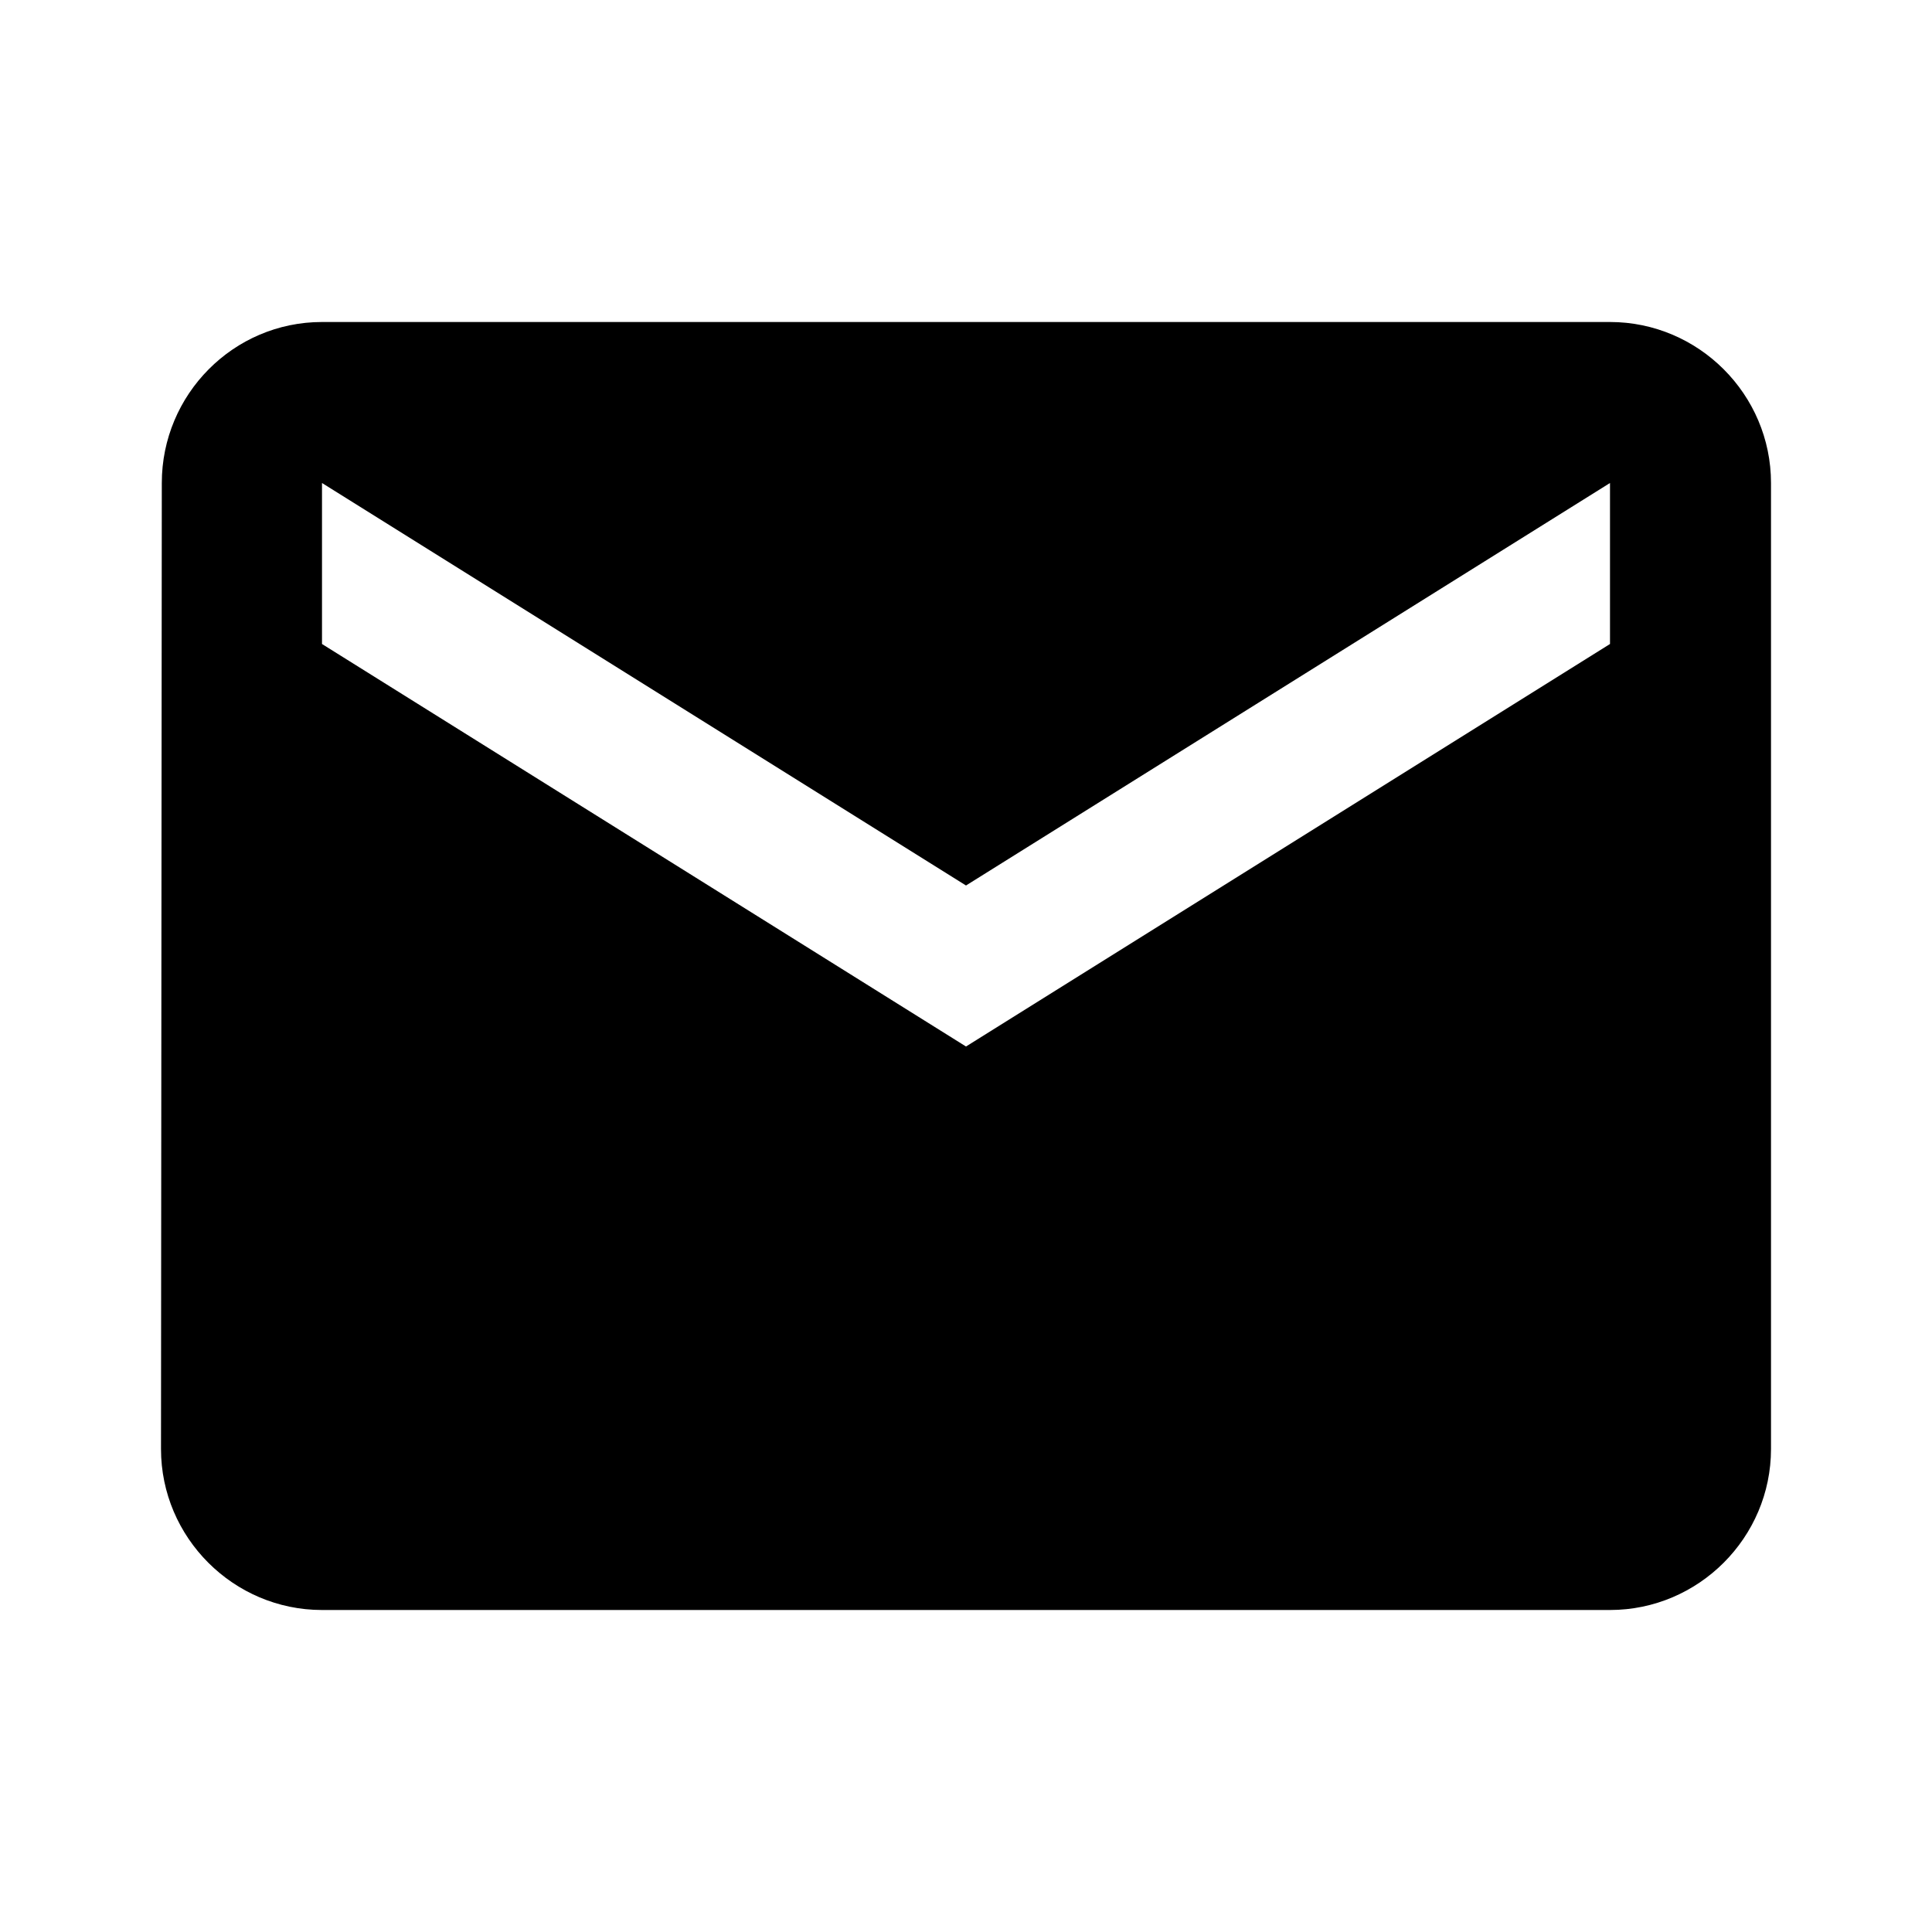
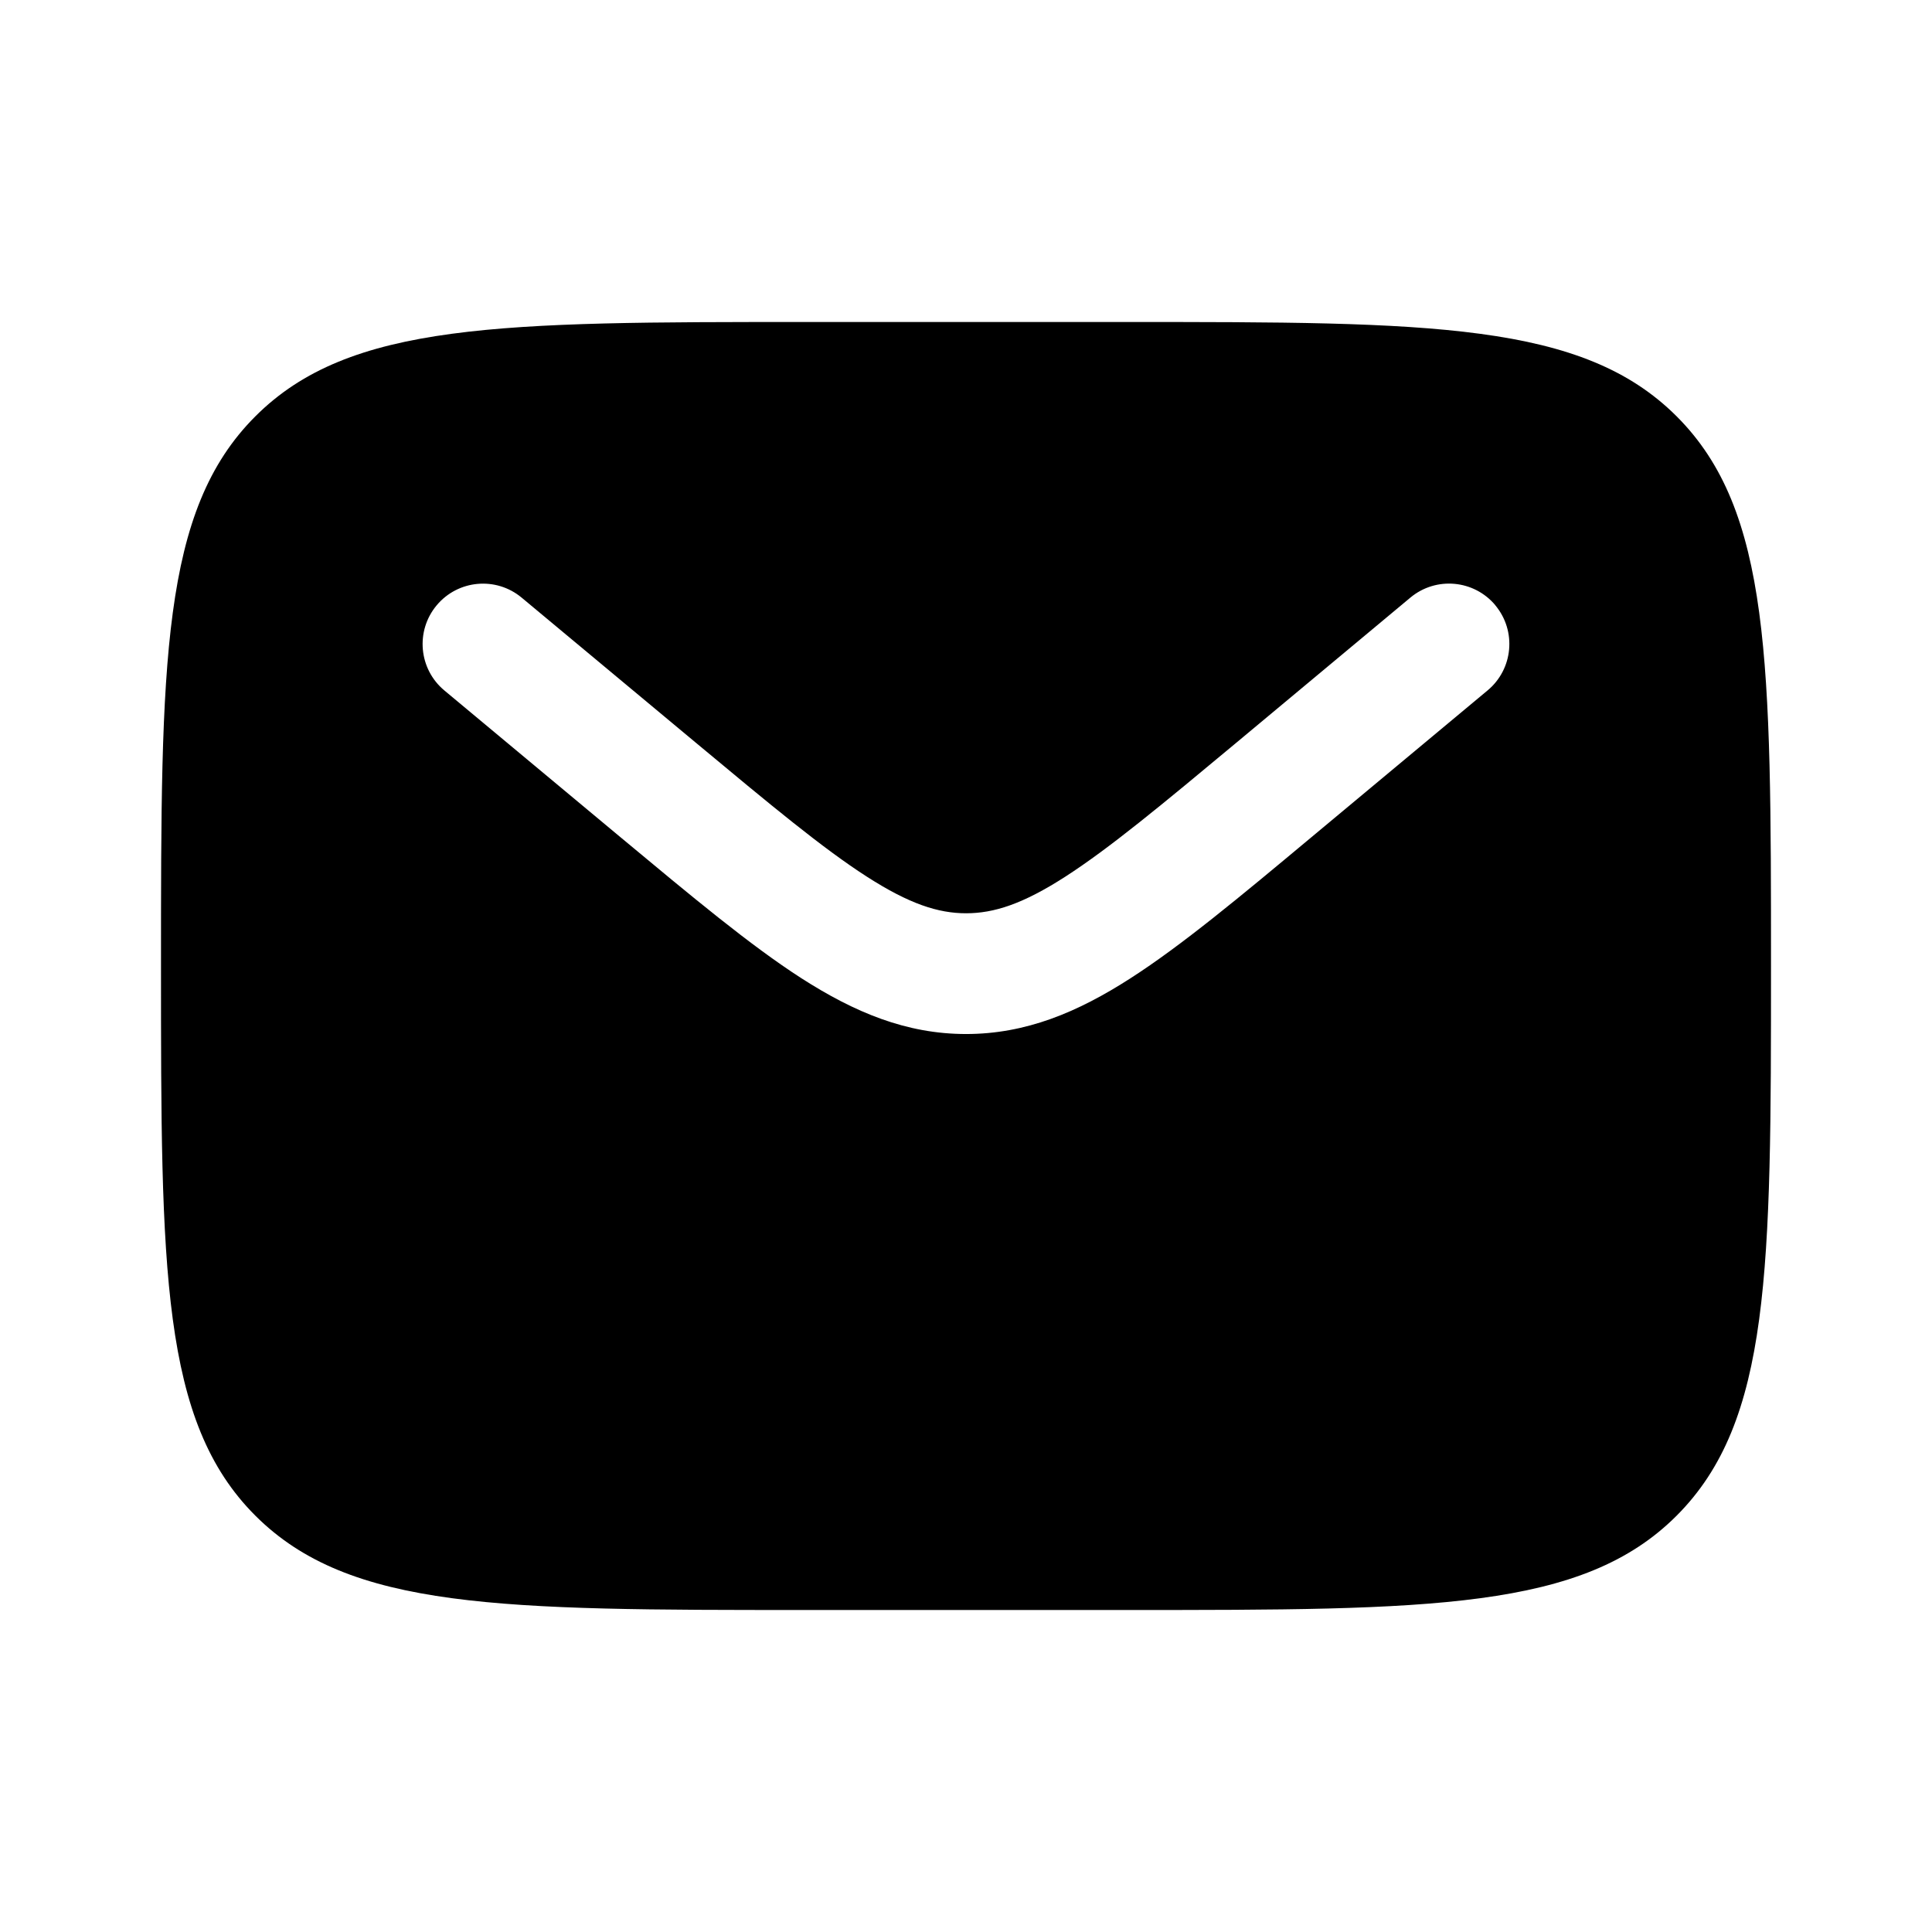
<svg xmlns="http://www.w3.org/2000/svg" width="24" height="24" viewBox="0 0 24 24" fill="none">
-   <path d="M20 4H4C2.9 4 2.01 4.9 2.01 6L2 18C2 19.1 2.9 20 4 20H20C21.1 20 22 19.1 22 18V6C22 4.9 21.1 4 20 4ZM20 8L12 13L4 8V6L12 11L20 6V8Z" fill="currentColor" />
+   <path fill="currentColor" fill-rule="evenodd" d="M3.172 5.172C2 6.343 2 8.229 2 12s0 5.657 1.172 6.828S6.229 20 10 20h4c3.771 0 5.657 0 6.828-1.172S22 15.771 22 12s0-5.657-1.172-6.828S17.771 4 14 4h-4C6.229 4 4.343 4 3.172 5.172M18.576 7.52a.75.75 0 0 1-.096 1.056l-2.196 1.83c-.887.74-1.605 1.338-2.24 1.746c-.66.425-1.303.693-2.044.693s-1.384-.269-2.045-.693c-.634-.408-1.352-1.007-2.239-1.745L5.52 8.577a.75.75 0 0 1 .96-1.153l2.16 1.799c.933.777 1.58 1.315 2.128 1.667c.529.34.888.455 1.233.455s.704-.114 1.233-.455c.547-.352 1.195-.89 2.128-1.667l2.159-1.8a.75.75 0 0 1 1.056.097" clip-rule="evenodd" />
</svg>
